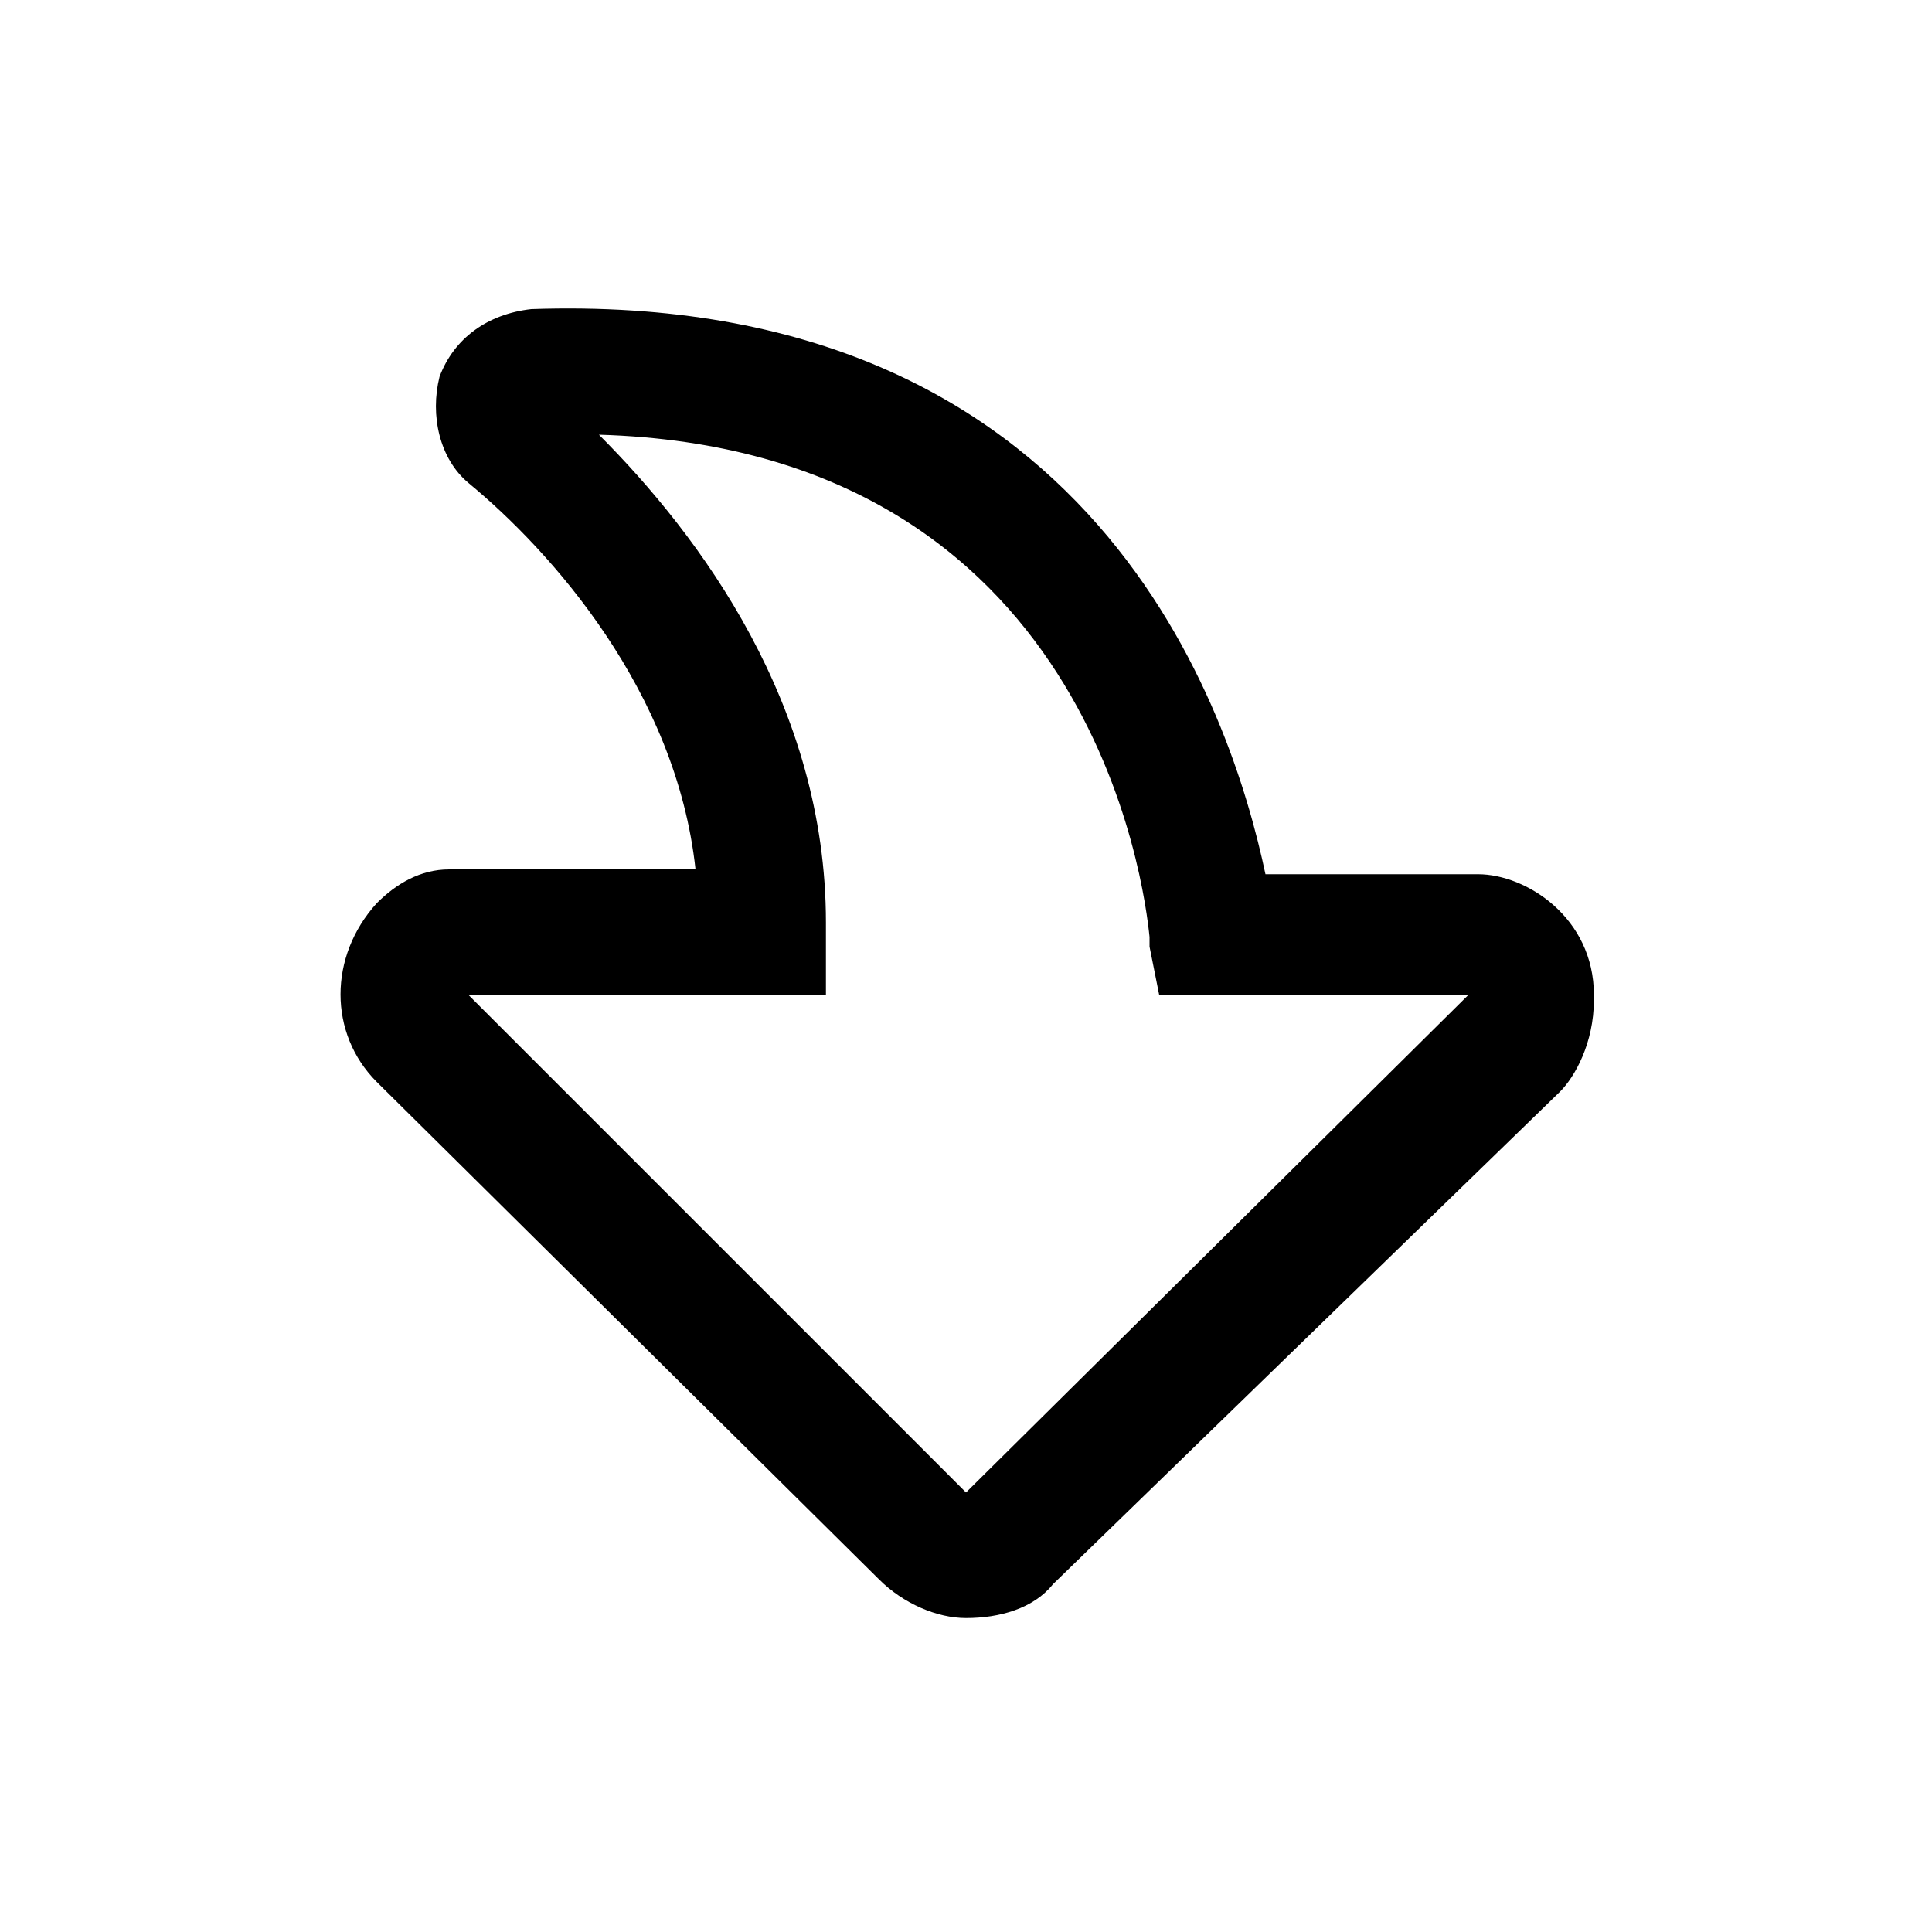
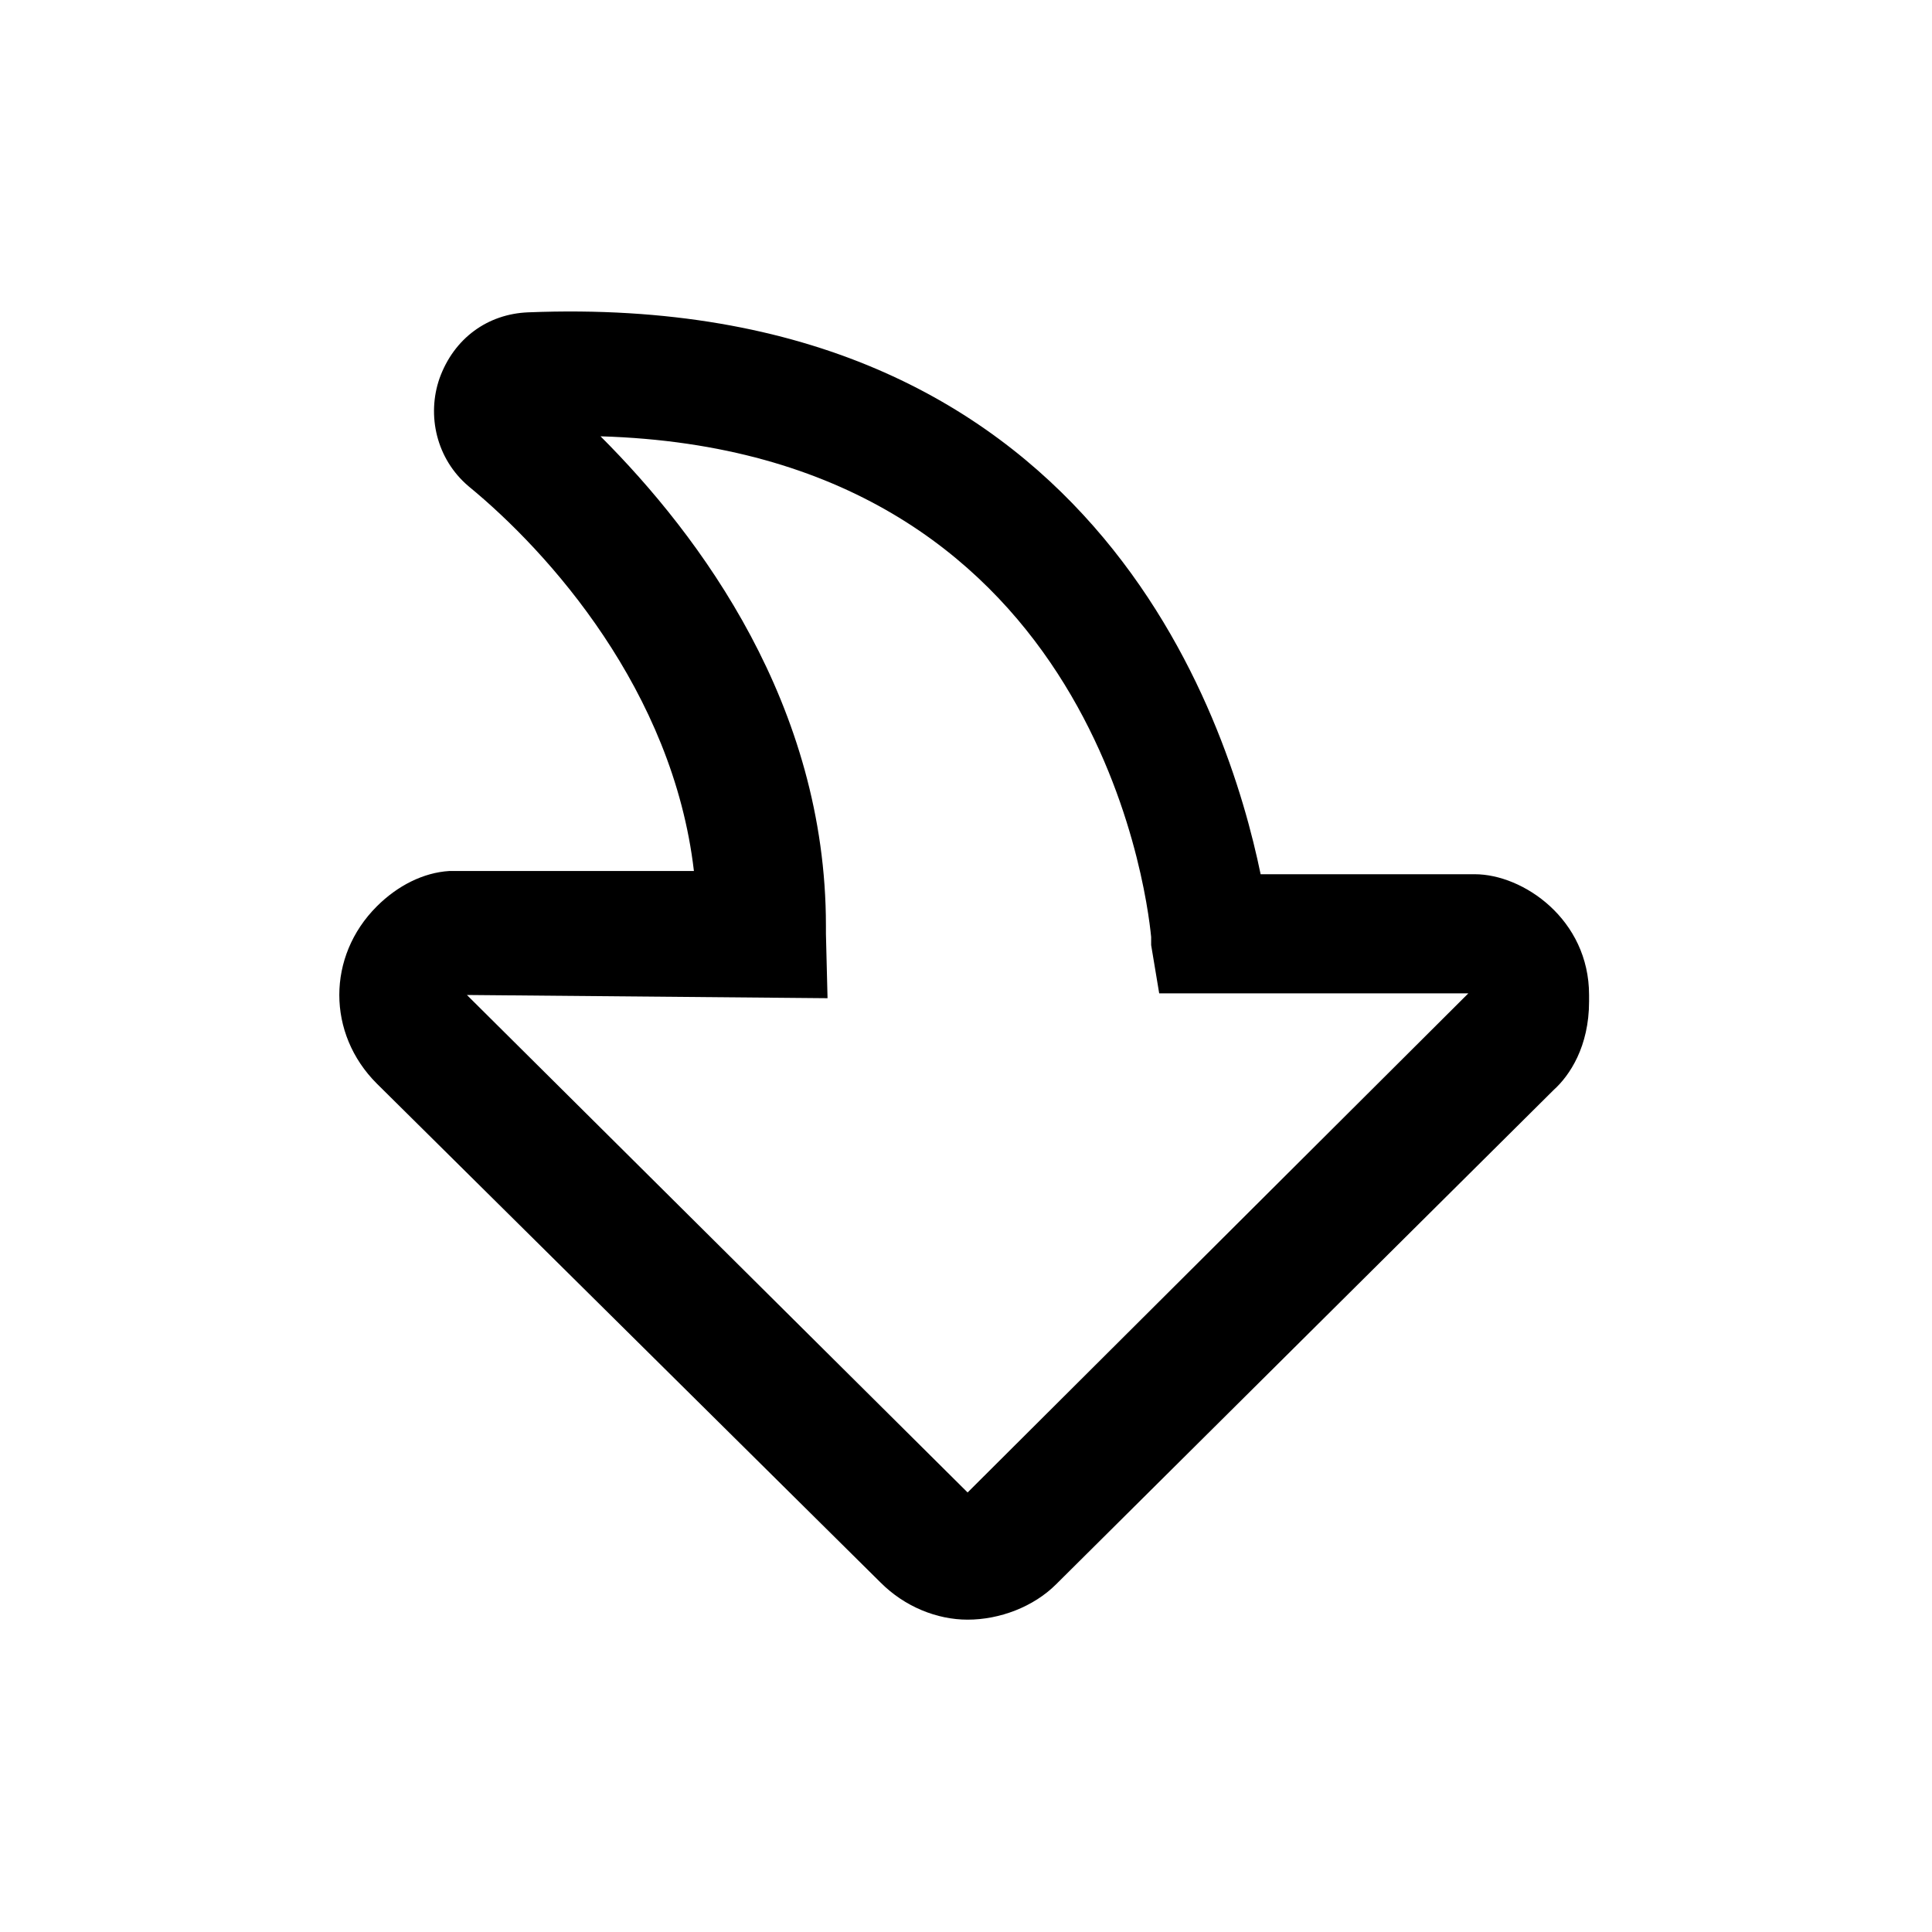
- <svg xmlns="http://www.w3.org/2000/svg" version="1.1" x="0px" y="0px" viewBox="0 0 40 40" style="enable-background:new 0 0 40 40;" xml:space="preserve">
-   <g id="BG">
- </g>
-   <g id="go-jump">
-     <path d="M20,33.5c-0.6,0-1.3-0.3-1.8-0.8L7.8,22.4c-1-1-1-2.6,0-3.7c0.4-0.4,0.9-0.7,1.5-0.7h5.1c-0.4-3.7-3-6.6-4.7-8   C9.1,9.5,8.9,8.6,9.1,7.8c0.3-0.8,1-1.3,1.9-1.4C22.7,6,25.5,14.8,26.2,18.1h4.4c1,0,2.4,0.9,2.4,2.5c0,0,0,0.1,0,0.1   c0,0.9-0.4,1.6-0.7,1.9L21.8,32.8C21.4,33.3,20.7,33.5,20,33.5z M9.7,20.6L20,30.9l10.4-10.3H24l-0.2-1c0,0,0-0.1,0-0.2   c-0.1-1-1.2-10.1-11.4-10.4c2.1,2.1,4.7,5.6,4.7,10.1v0.2l0,1.3L9.7,20.6z" />
-   </g>
+ <svg xmlns="http://www.w3.org/2000/svg" version="1.1" id="go-jump" x="0px" y="0px" viewBox="0 0 120 120" style="enable-background:new 0 0 120 120;" xml:space="preserve">
+   <style type="text/css">
+ 	.st0{fill:none;}
+ </style>
+   <rect id="BG" y="0" class="st0" width="120" height="120" />
+   <path d="M60.1,100.6c-1.9,0-3.9-0.8-5.4-2.3l-31.3-31c-3.1-3.1-3.1-7.9,0-11c1.3-1.3,2.9-2.1,4.5-2.2h15.2c-1.3-11.2-9-19.8-14-23.9  c-2-1.7-2.6-4.4-1.8-6.7c0.9-2.5,3-4,5.5-4.1c35-1.4,43.5,25.2,45.5,34.9h13.3c3,0,7.1,2.8,7.1,7.5v0.4c0,2.8-1.2,4.6-2.2,5.5  L65.6,98.4C64.2,99.8,62.1,100.6,60.1,100.6L60.1,100.6z M29,61.8l31.1,30.9l31.1-31H72l-0.5-3v-0.5c-0.3-3.1-3.8-30.2-34.2-31.1  c6.2,6.2,14,16.7,14,30.4v0.5l0.1,4L29,61.8L29,61.8z" />
</svg>
